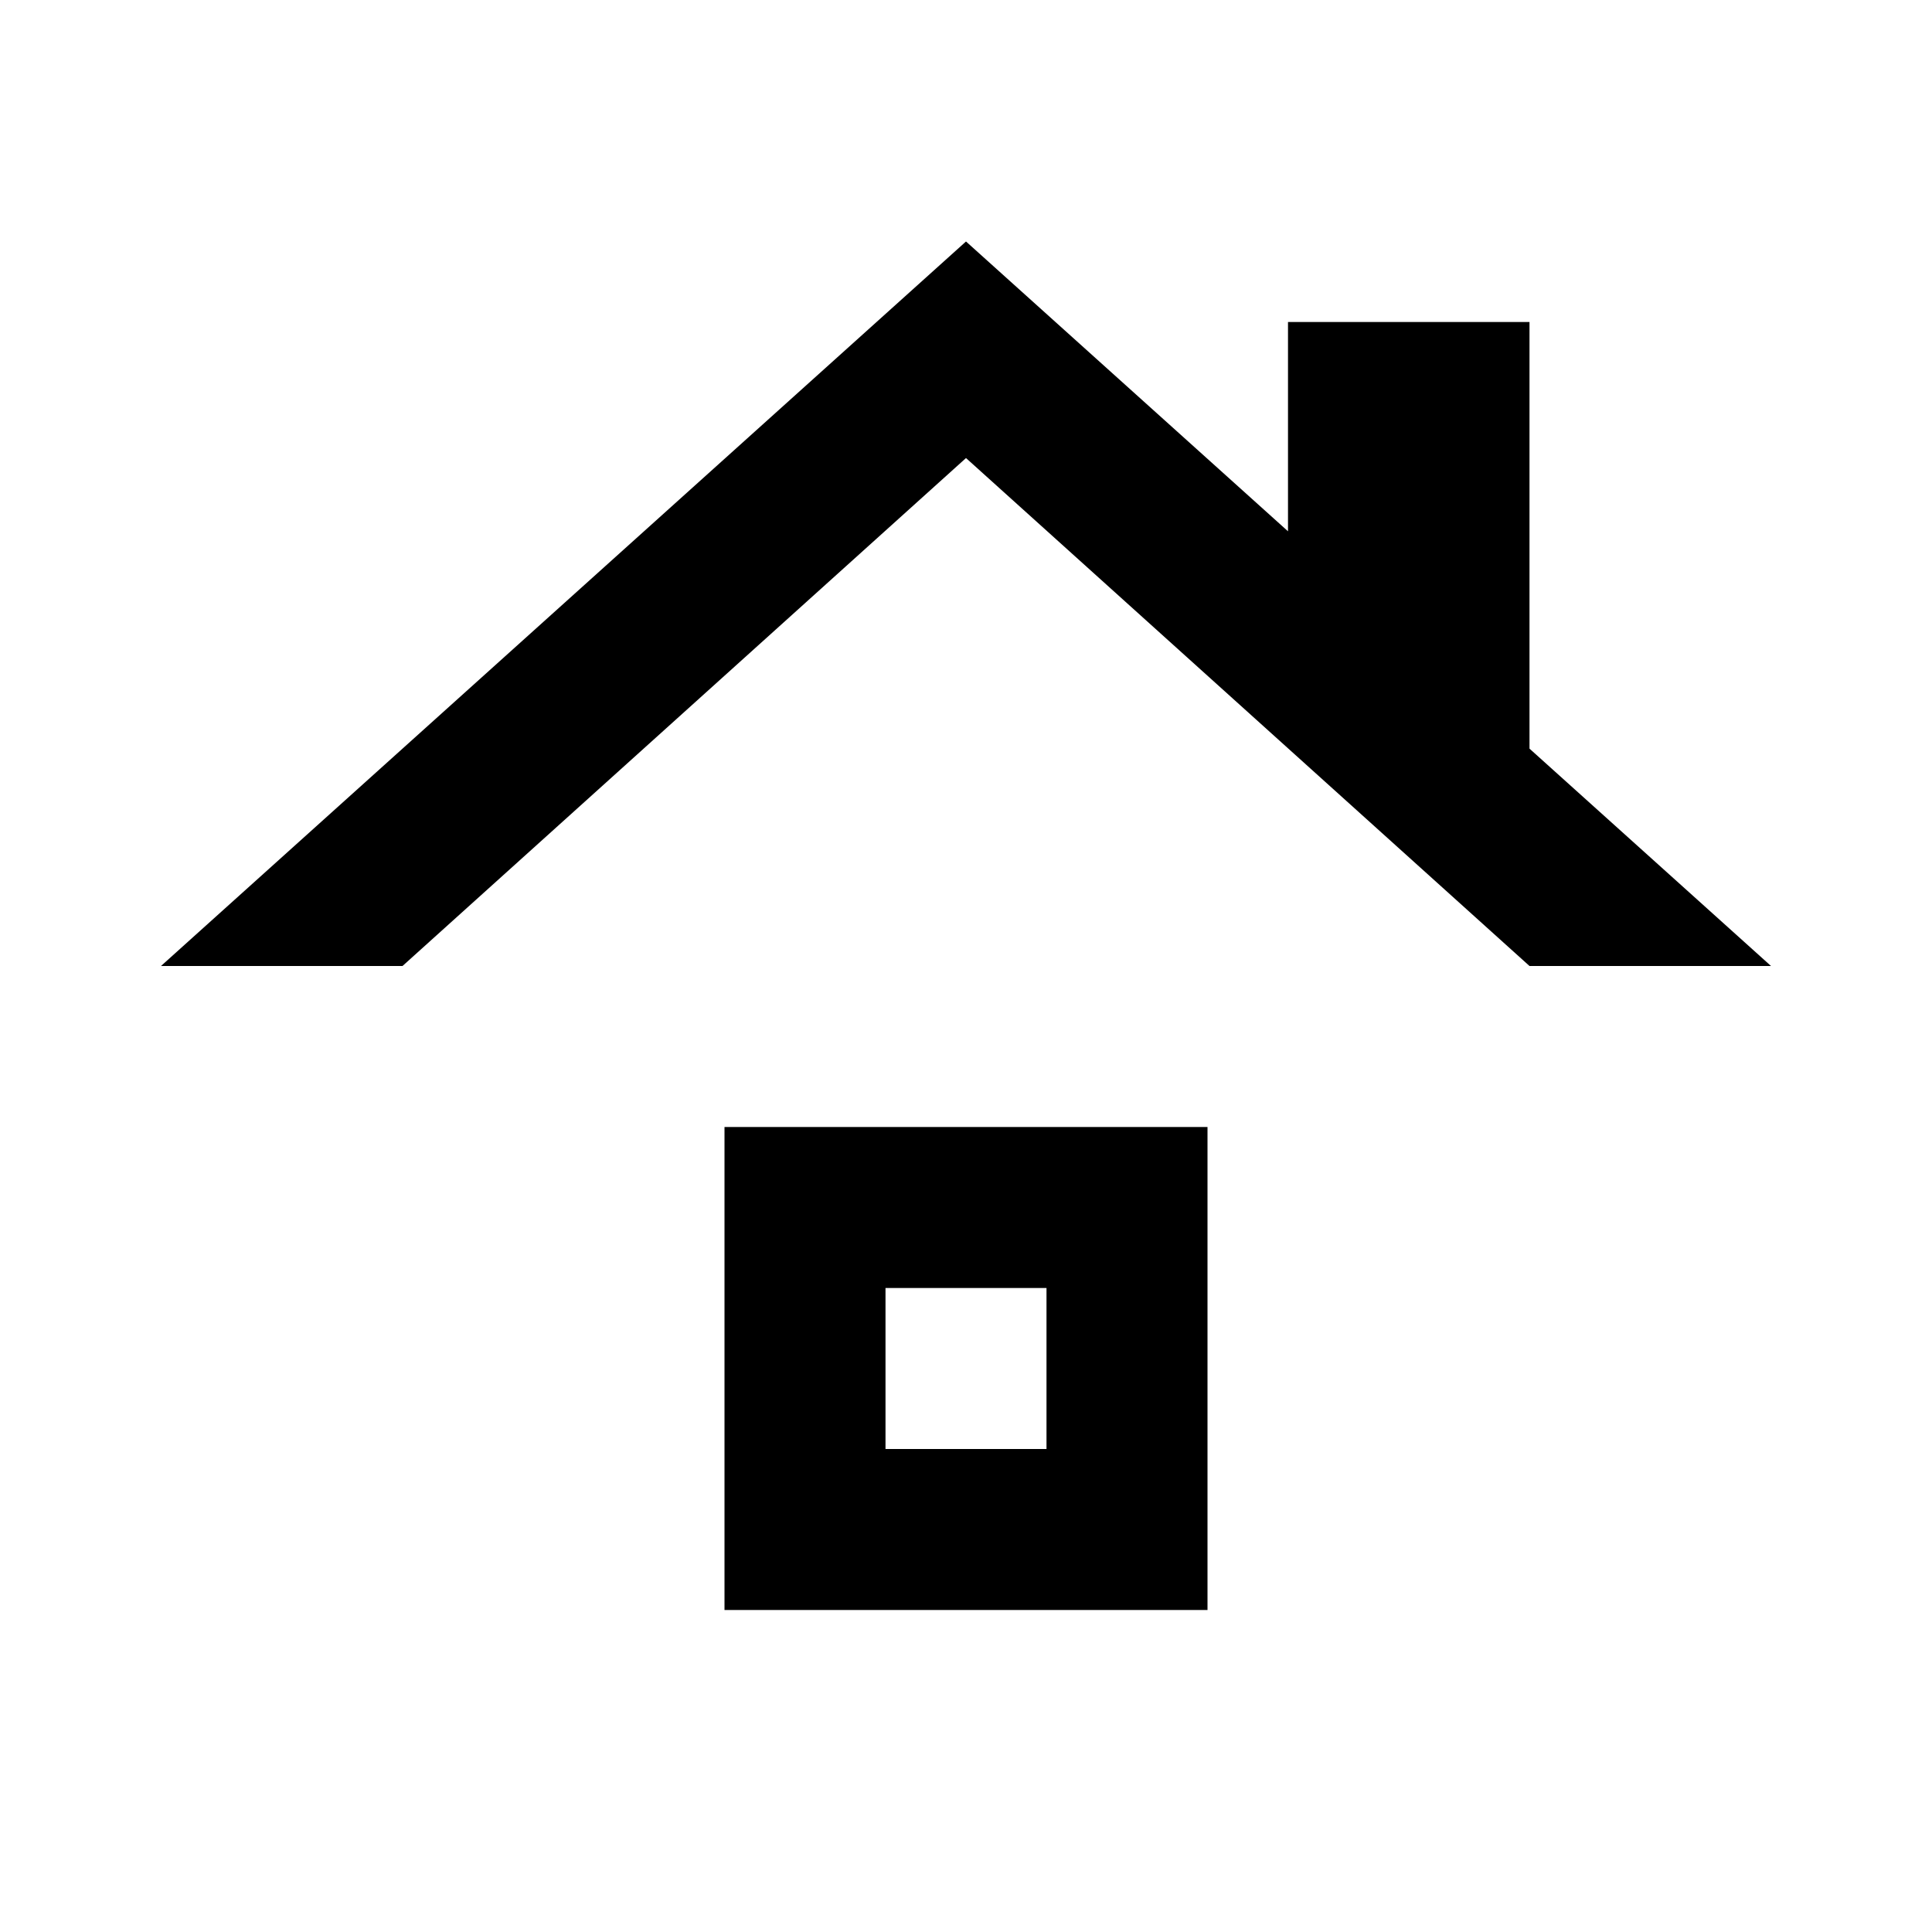
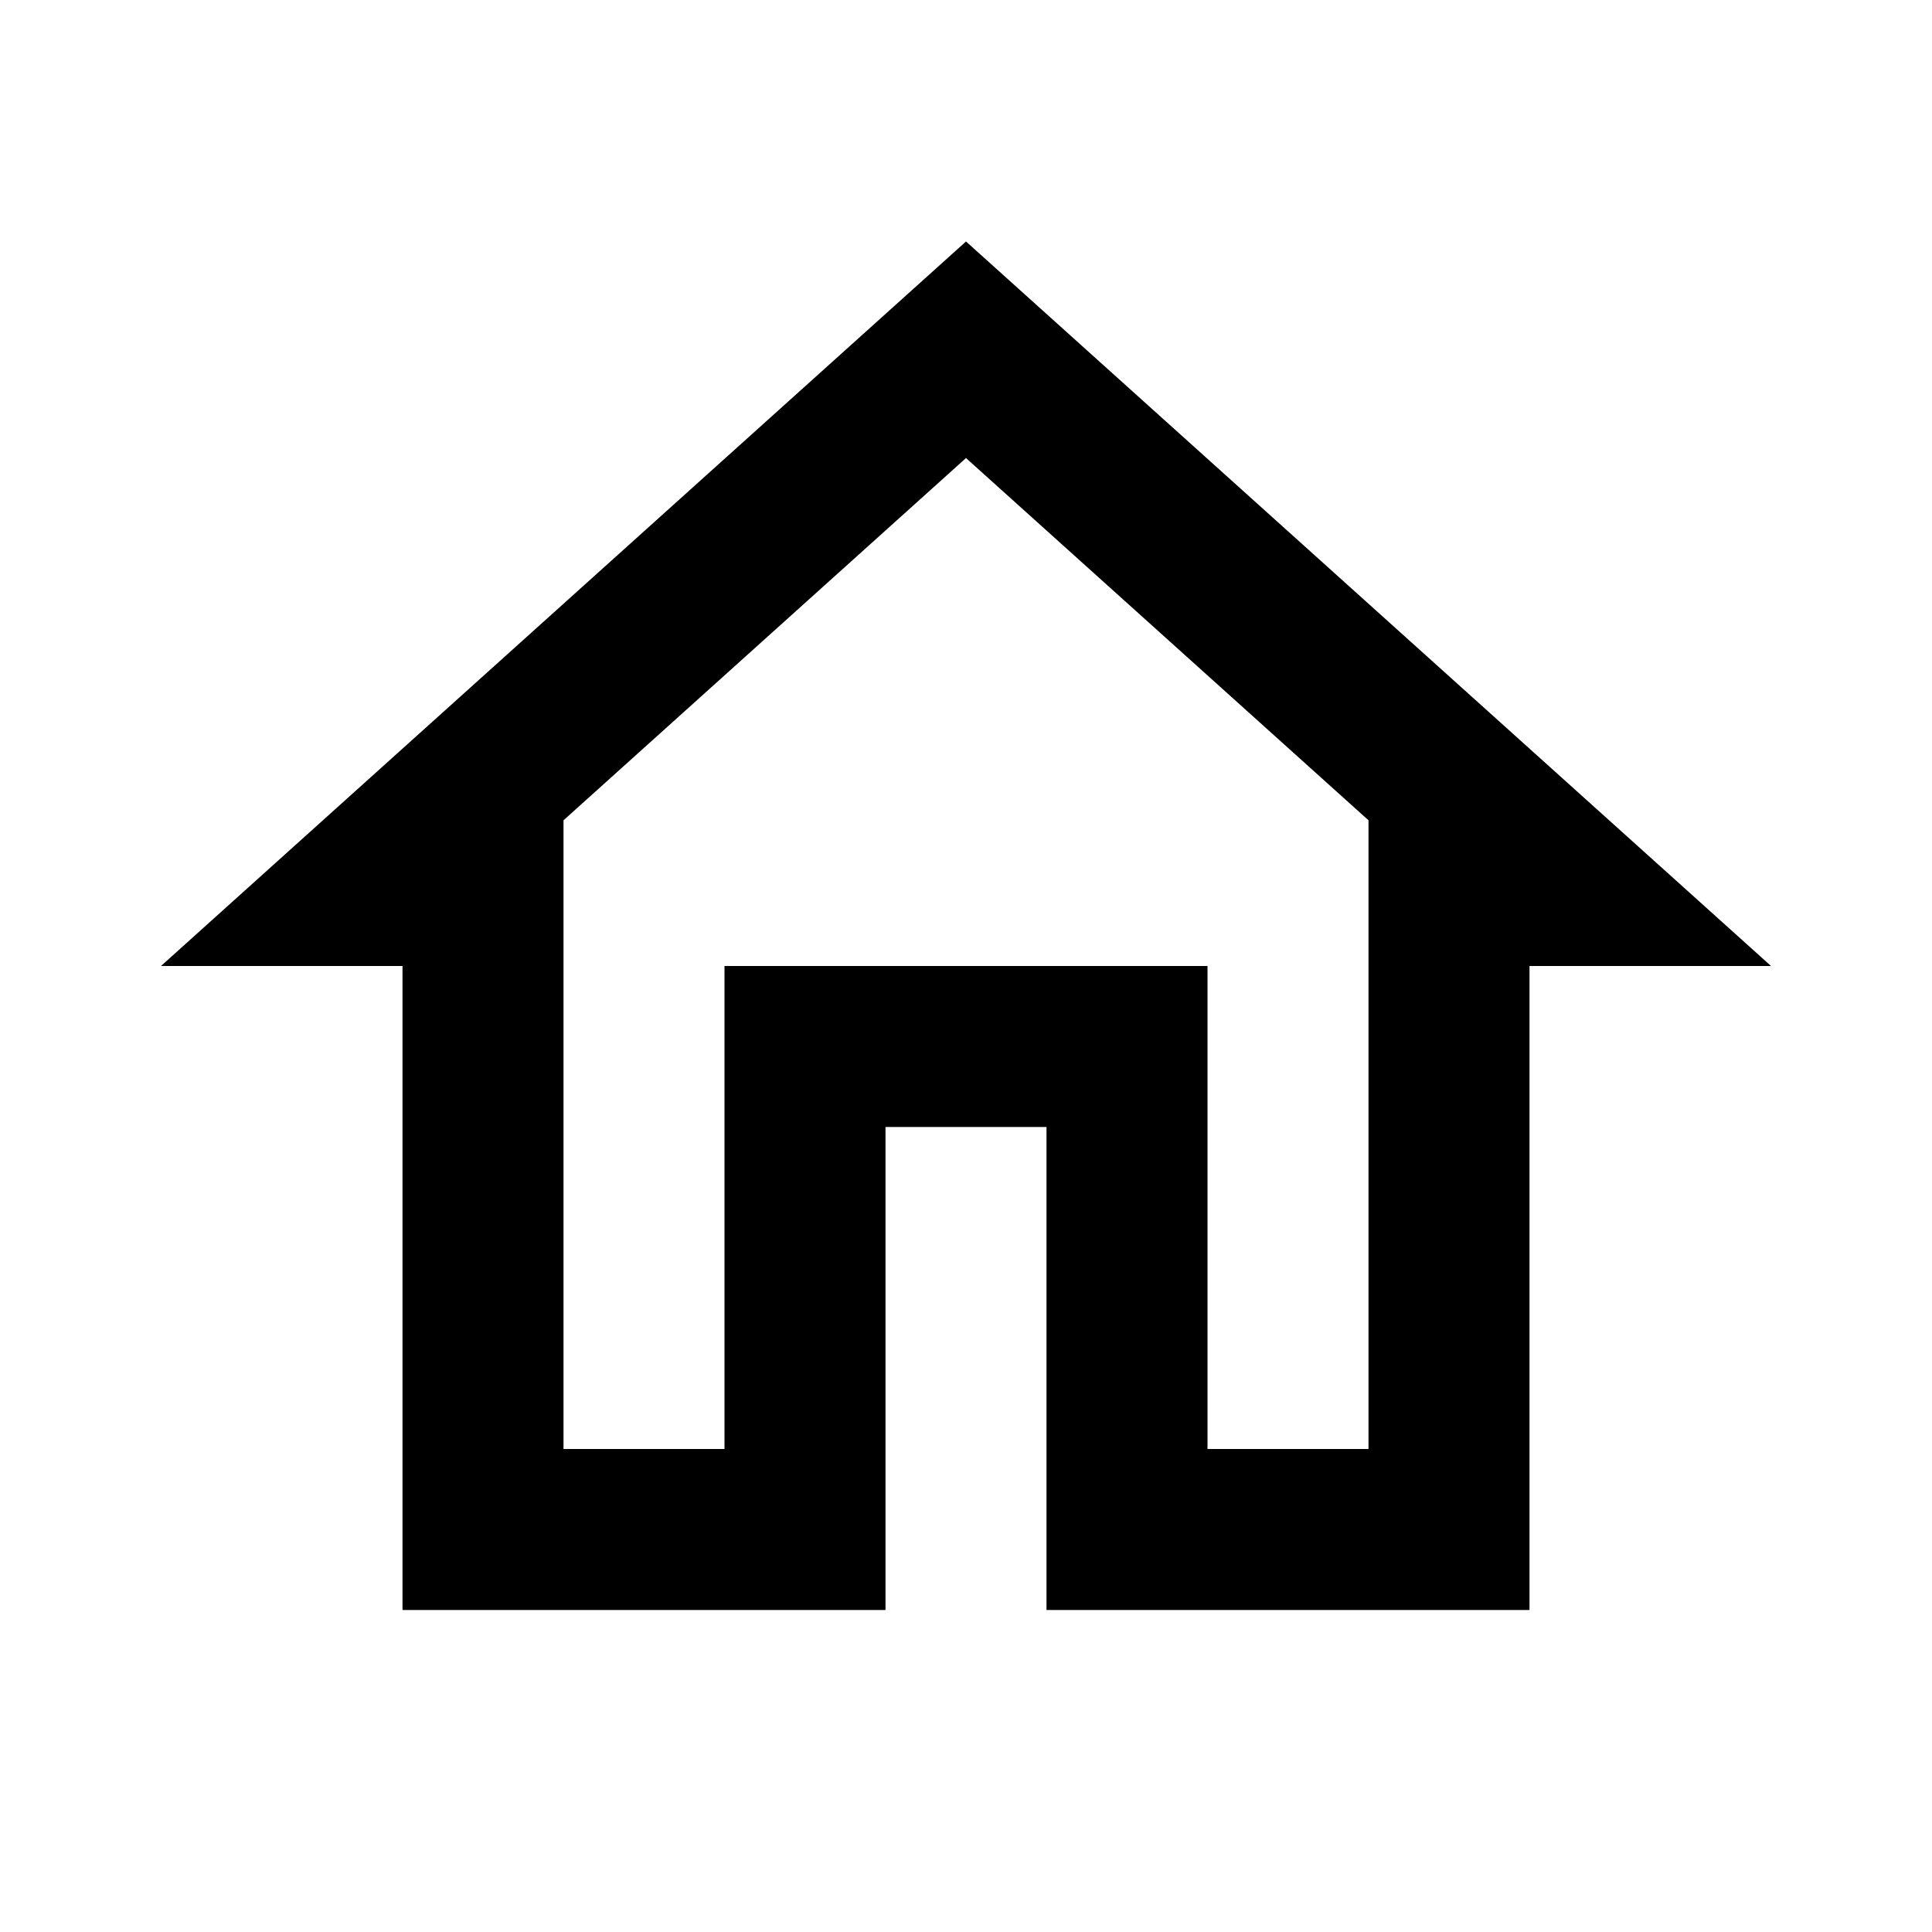
- <svg xmlns="http://www.w3.org/2000/svg" enable-background="new 0 0 24 24" height="48px" viewBox="0 0 24 24" width="48px" fill="#000000">
-   <rect fill="none" height="24" width="24" />
-   <path d="M13,18h-2v-2h2V18z M15,14H9v6h6V14L15,14z M19,9.3L19,9.3V4h-3v2.6v0L12,3L2,12h3l7-6.31L19,12h3L19,9.3z" />
+ <svg xmlns="http://www.w3.org/2000/svg" viewBox="0 0 24 24">
+   <path d="M0 0h24v24H0V0z" fill="none" />
+   <path d="M12 5.69l5 4.5V18h-2v-6H9v6H7v-7.81l5-4.5M12 3L2 12h3v8h6v-6h2v6h6v-8h3L12 3z" />
</svg>
